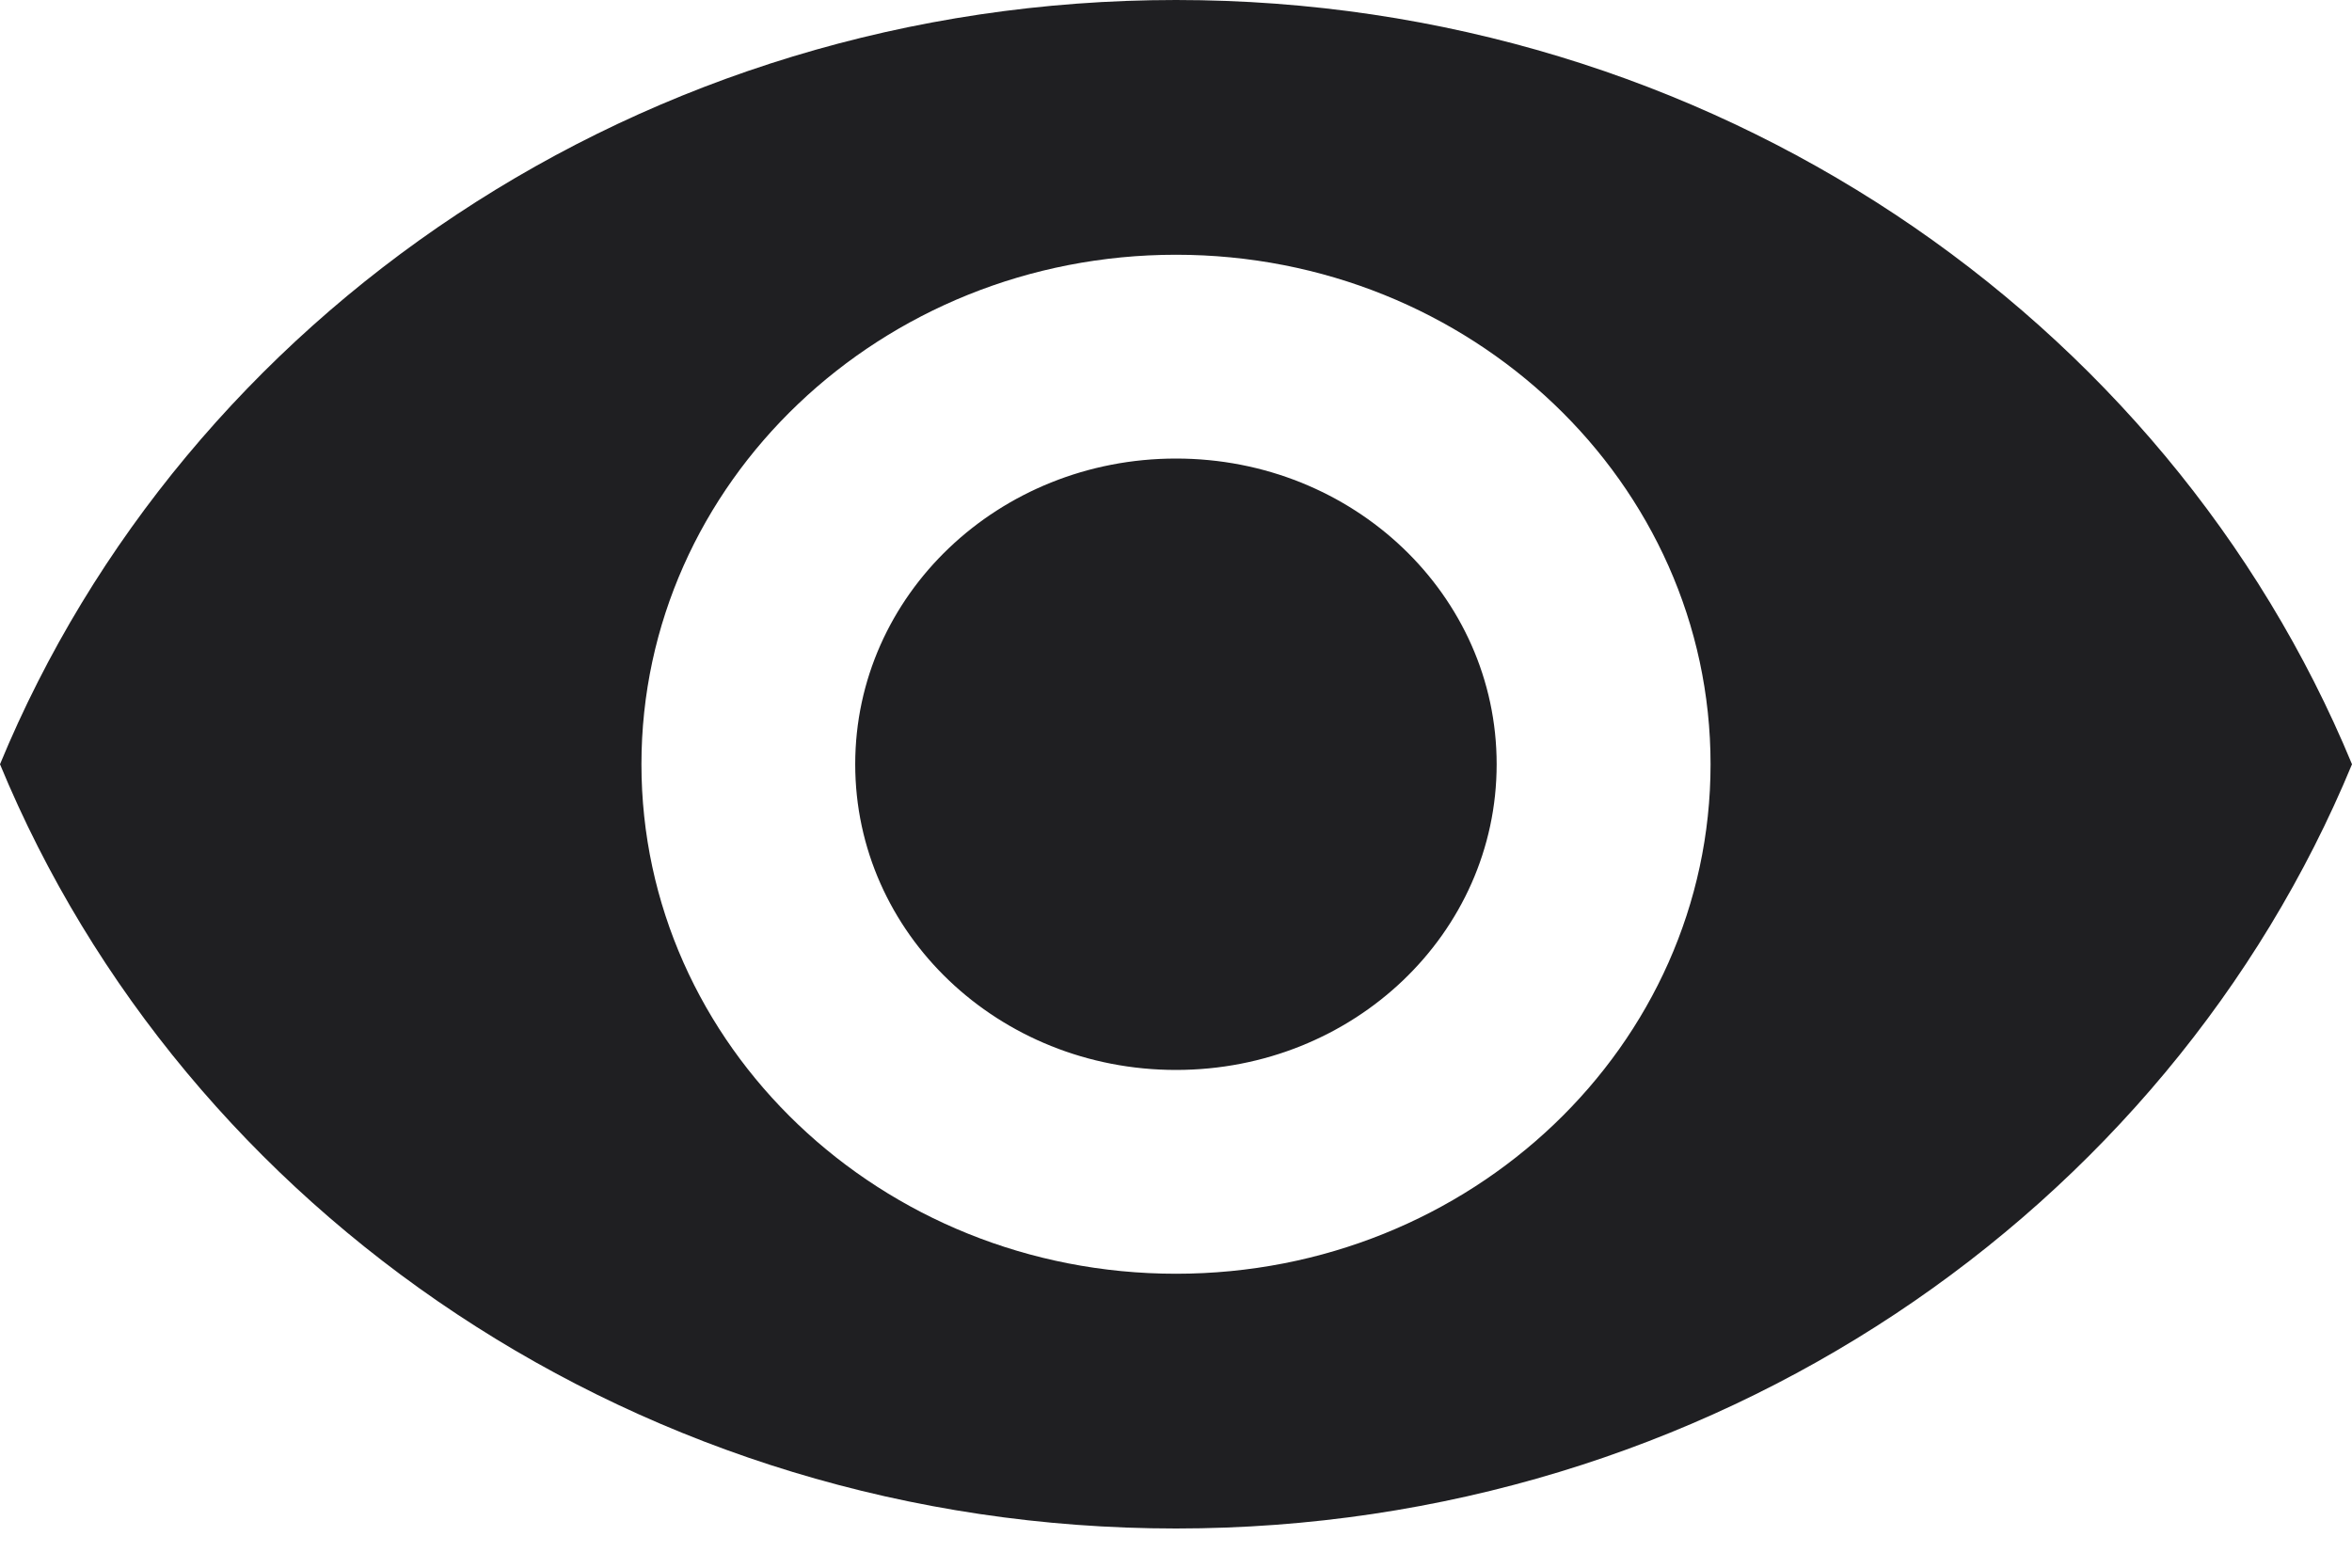
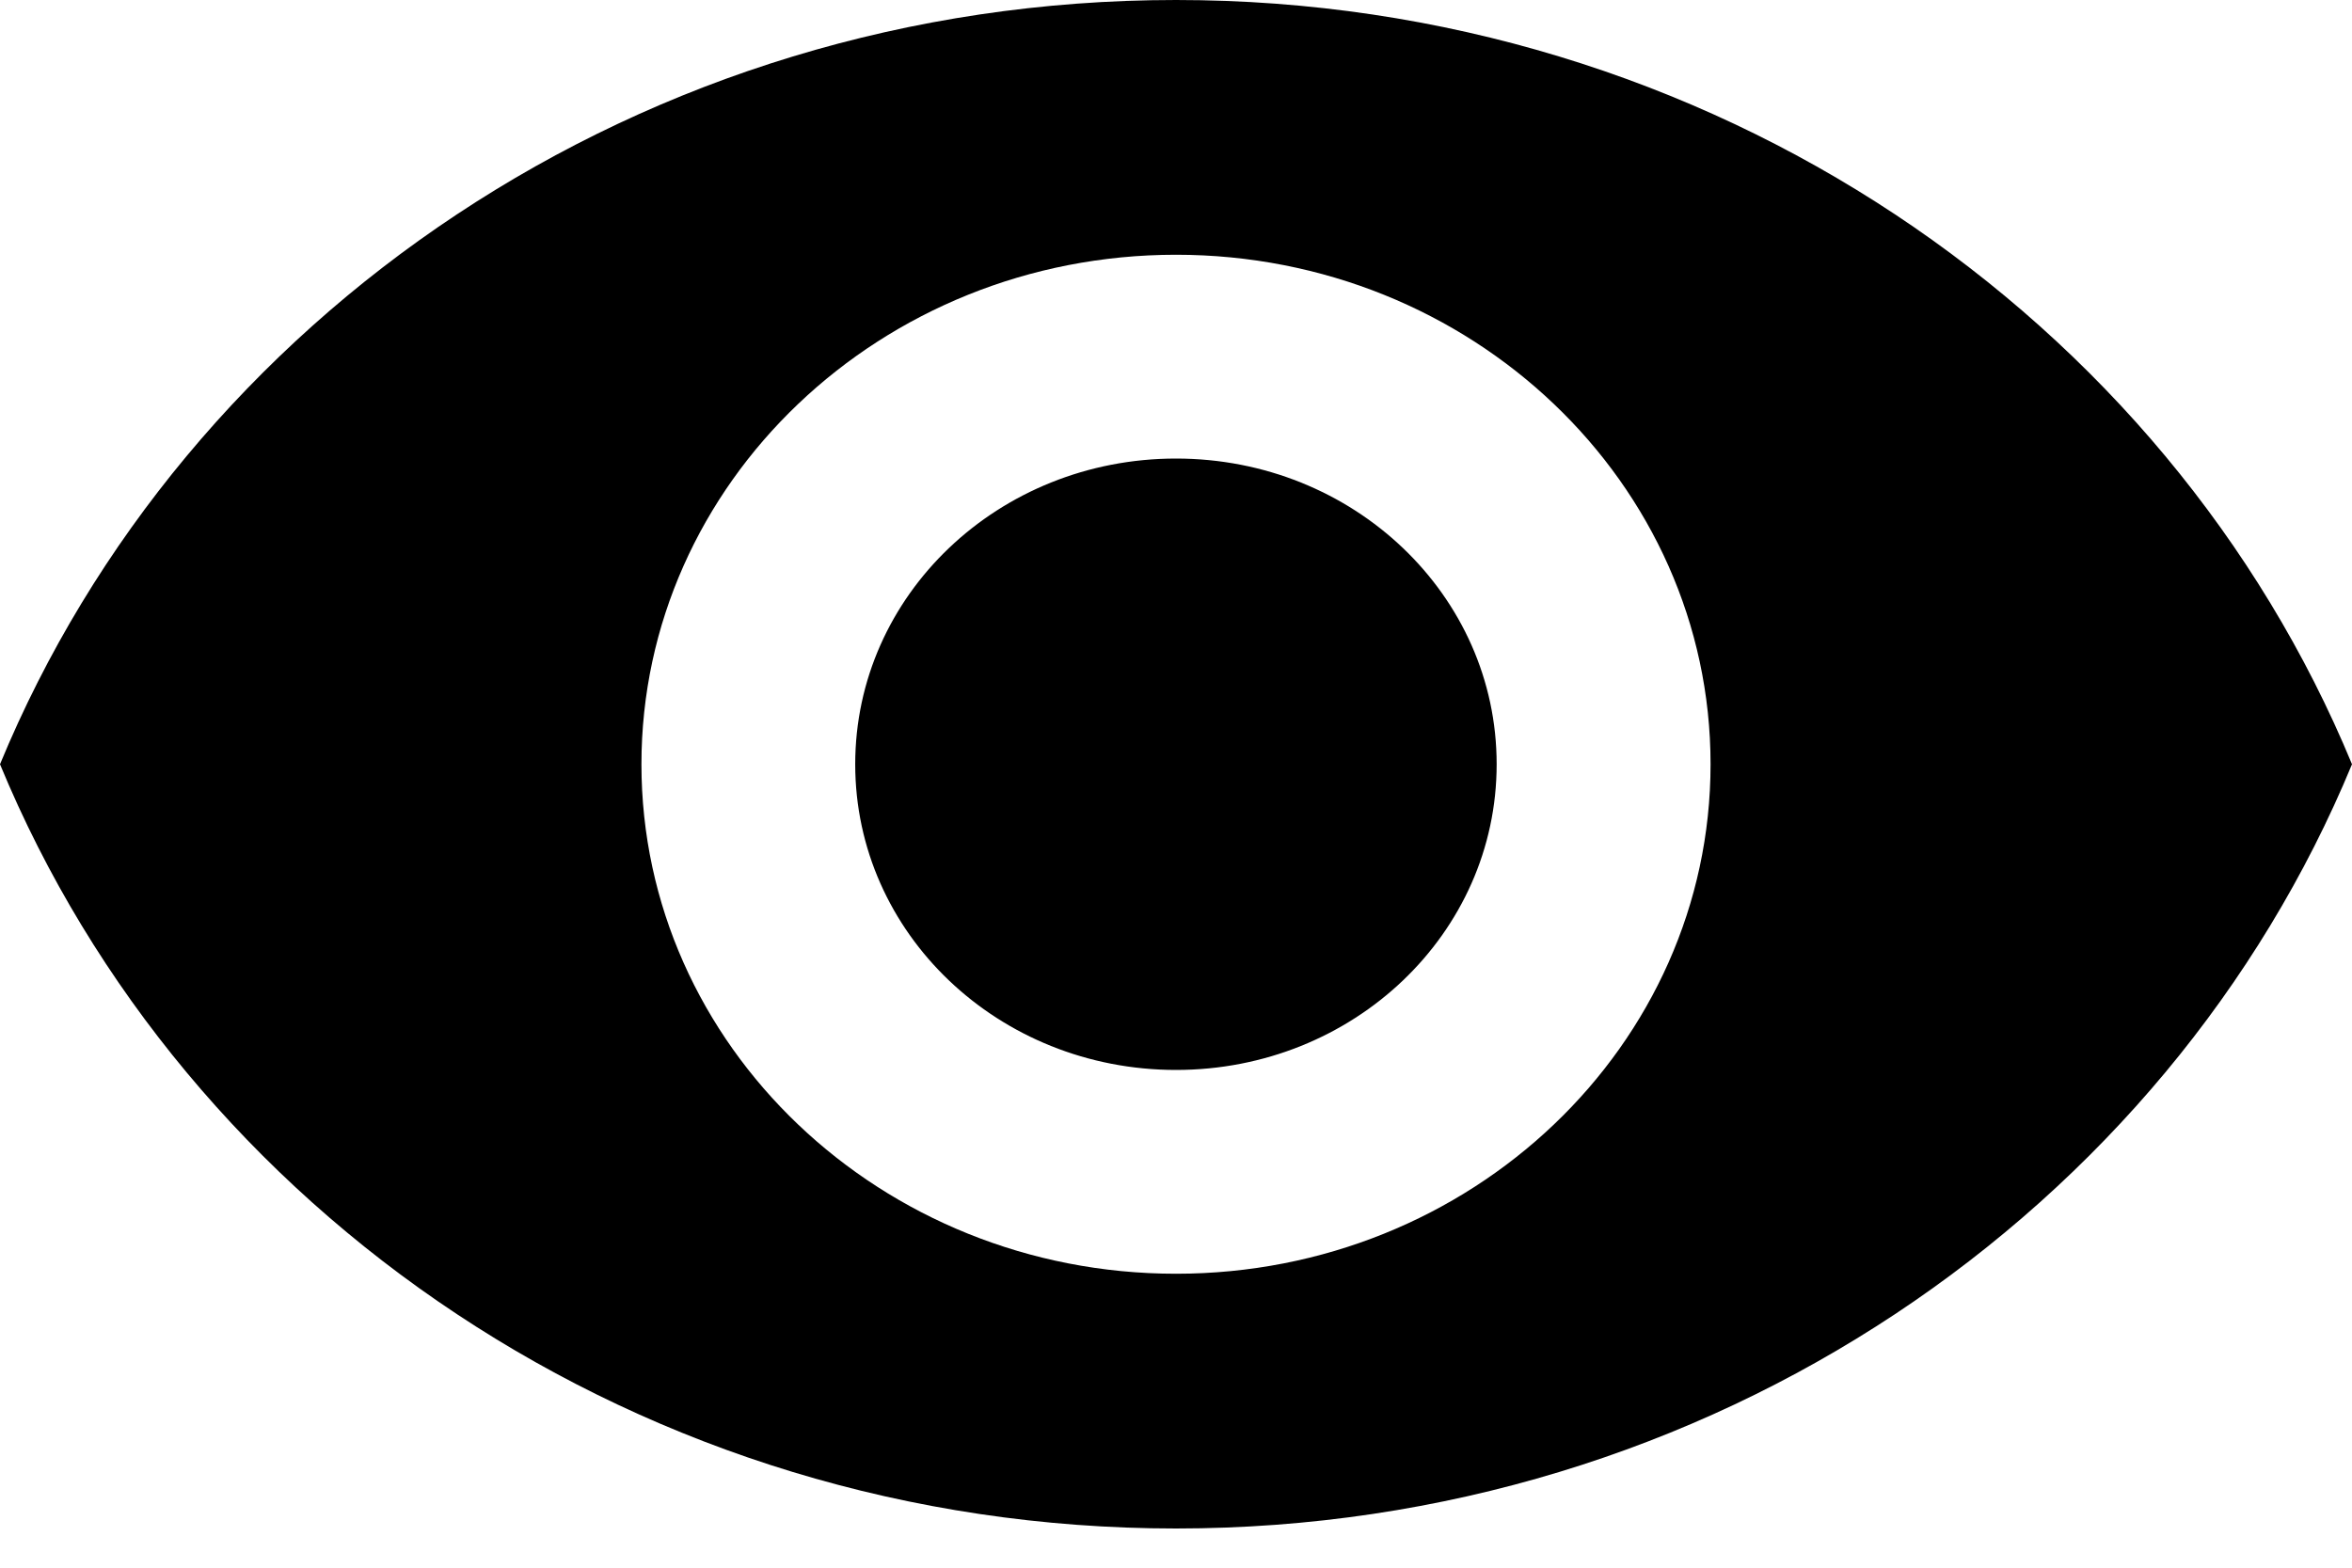
- <svg xmlns="http://www.w3.org/2000/svg" width="18" height="12" viewBox="0 0 18 12" fill="none">
-   <path d="M9 0C4.909 0 1.415 2.426 0 5.85C1.415 9.274 4.909 11.7 9 11.7C13.091 11.7 16.584 9.274 18 5.85C16.584 2.426 13.091 0 9 0ZM9 9.75C6.742 9.75 4.909 8.003 4.909 5.85C4.909 3.697 6.742 1.95 9 1.95C11.258 1.95 13.091 3.697 13.091 5.85C13.091 8.003 11.258 9.75 9 9.75ZM9 3.51C7.642 3.51 6.545 4.555 6.545 5.85C6.545 7.145 7.642 8.19 9 8.19C10.358 8.19 11.454 7.145 11.454 5.85C11.454 4.555 10.358 3.51 9 3.51Z" fill="#1F1F22" />
+ <svg xmlns="http://www.w3.org/2000/svg" width="18" height="12" viewBox="0 0 18 12" fill="currentColor">
+   <path d="M9 0C4.909 0 1.415 2.426 0 5.85C1.415 9.274 4.909 11.7 9 11.7C13.091 11.7 16.584 9.274 18 5.85C16.584 2.426 13.091 0 9 0ZM9 9.75C6.742 9.75 4.909 8.003 4.909 5.85C4.909 3.697 6.742 1.95 9 1.95C11.258 1.95 13.091 3.697 13.091 5.85C13.091 8.003 11.258 9.75 9 9.75ZM9 3.51C7.642 3.51 6.545 4.555 6.545 5.85C6.545 7.145 7.642 8.19 9 8.19C10.358 8.19 11.454 7.145 11.454 5.85C11.454 4.555 10.358 3.51 9 3.51Z" fill="currentColor" />
</svg>
